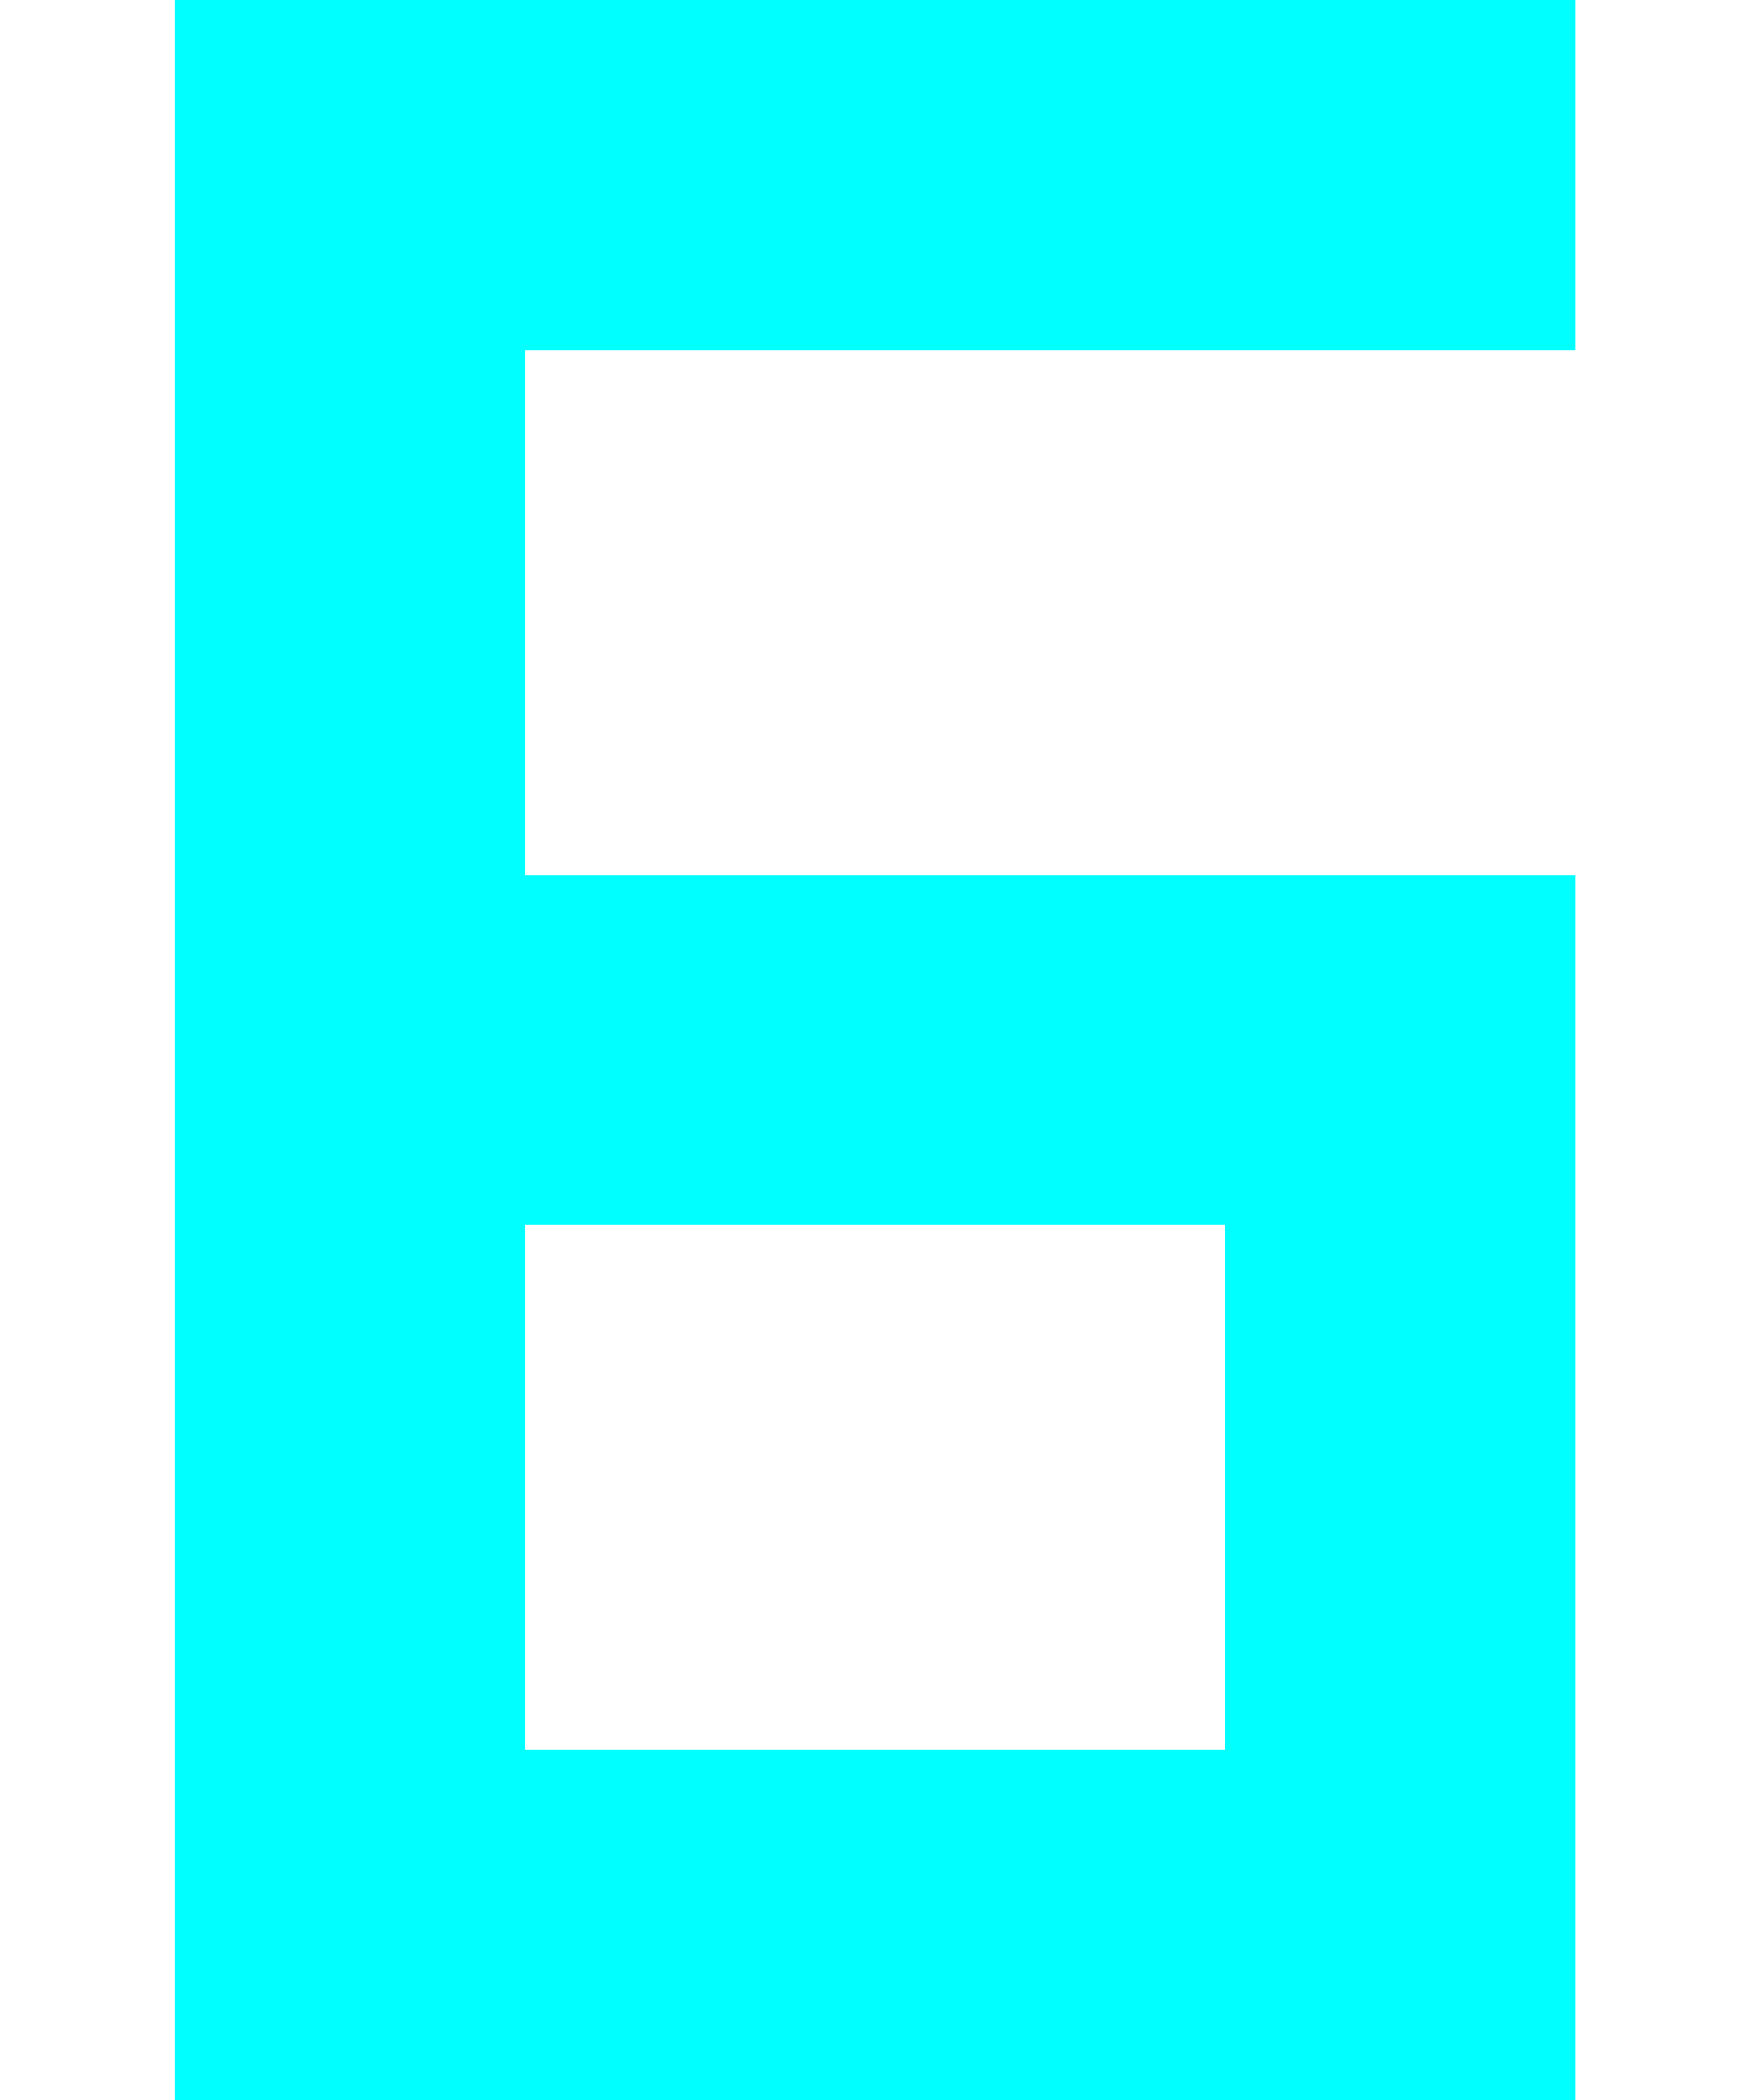
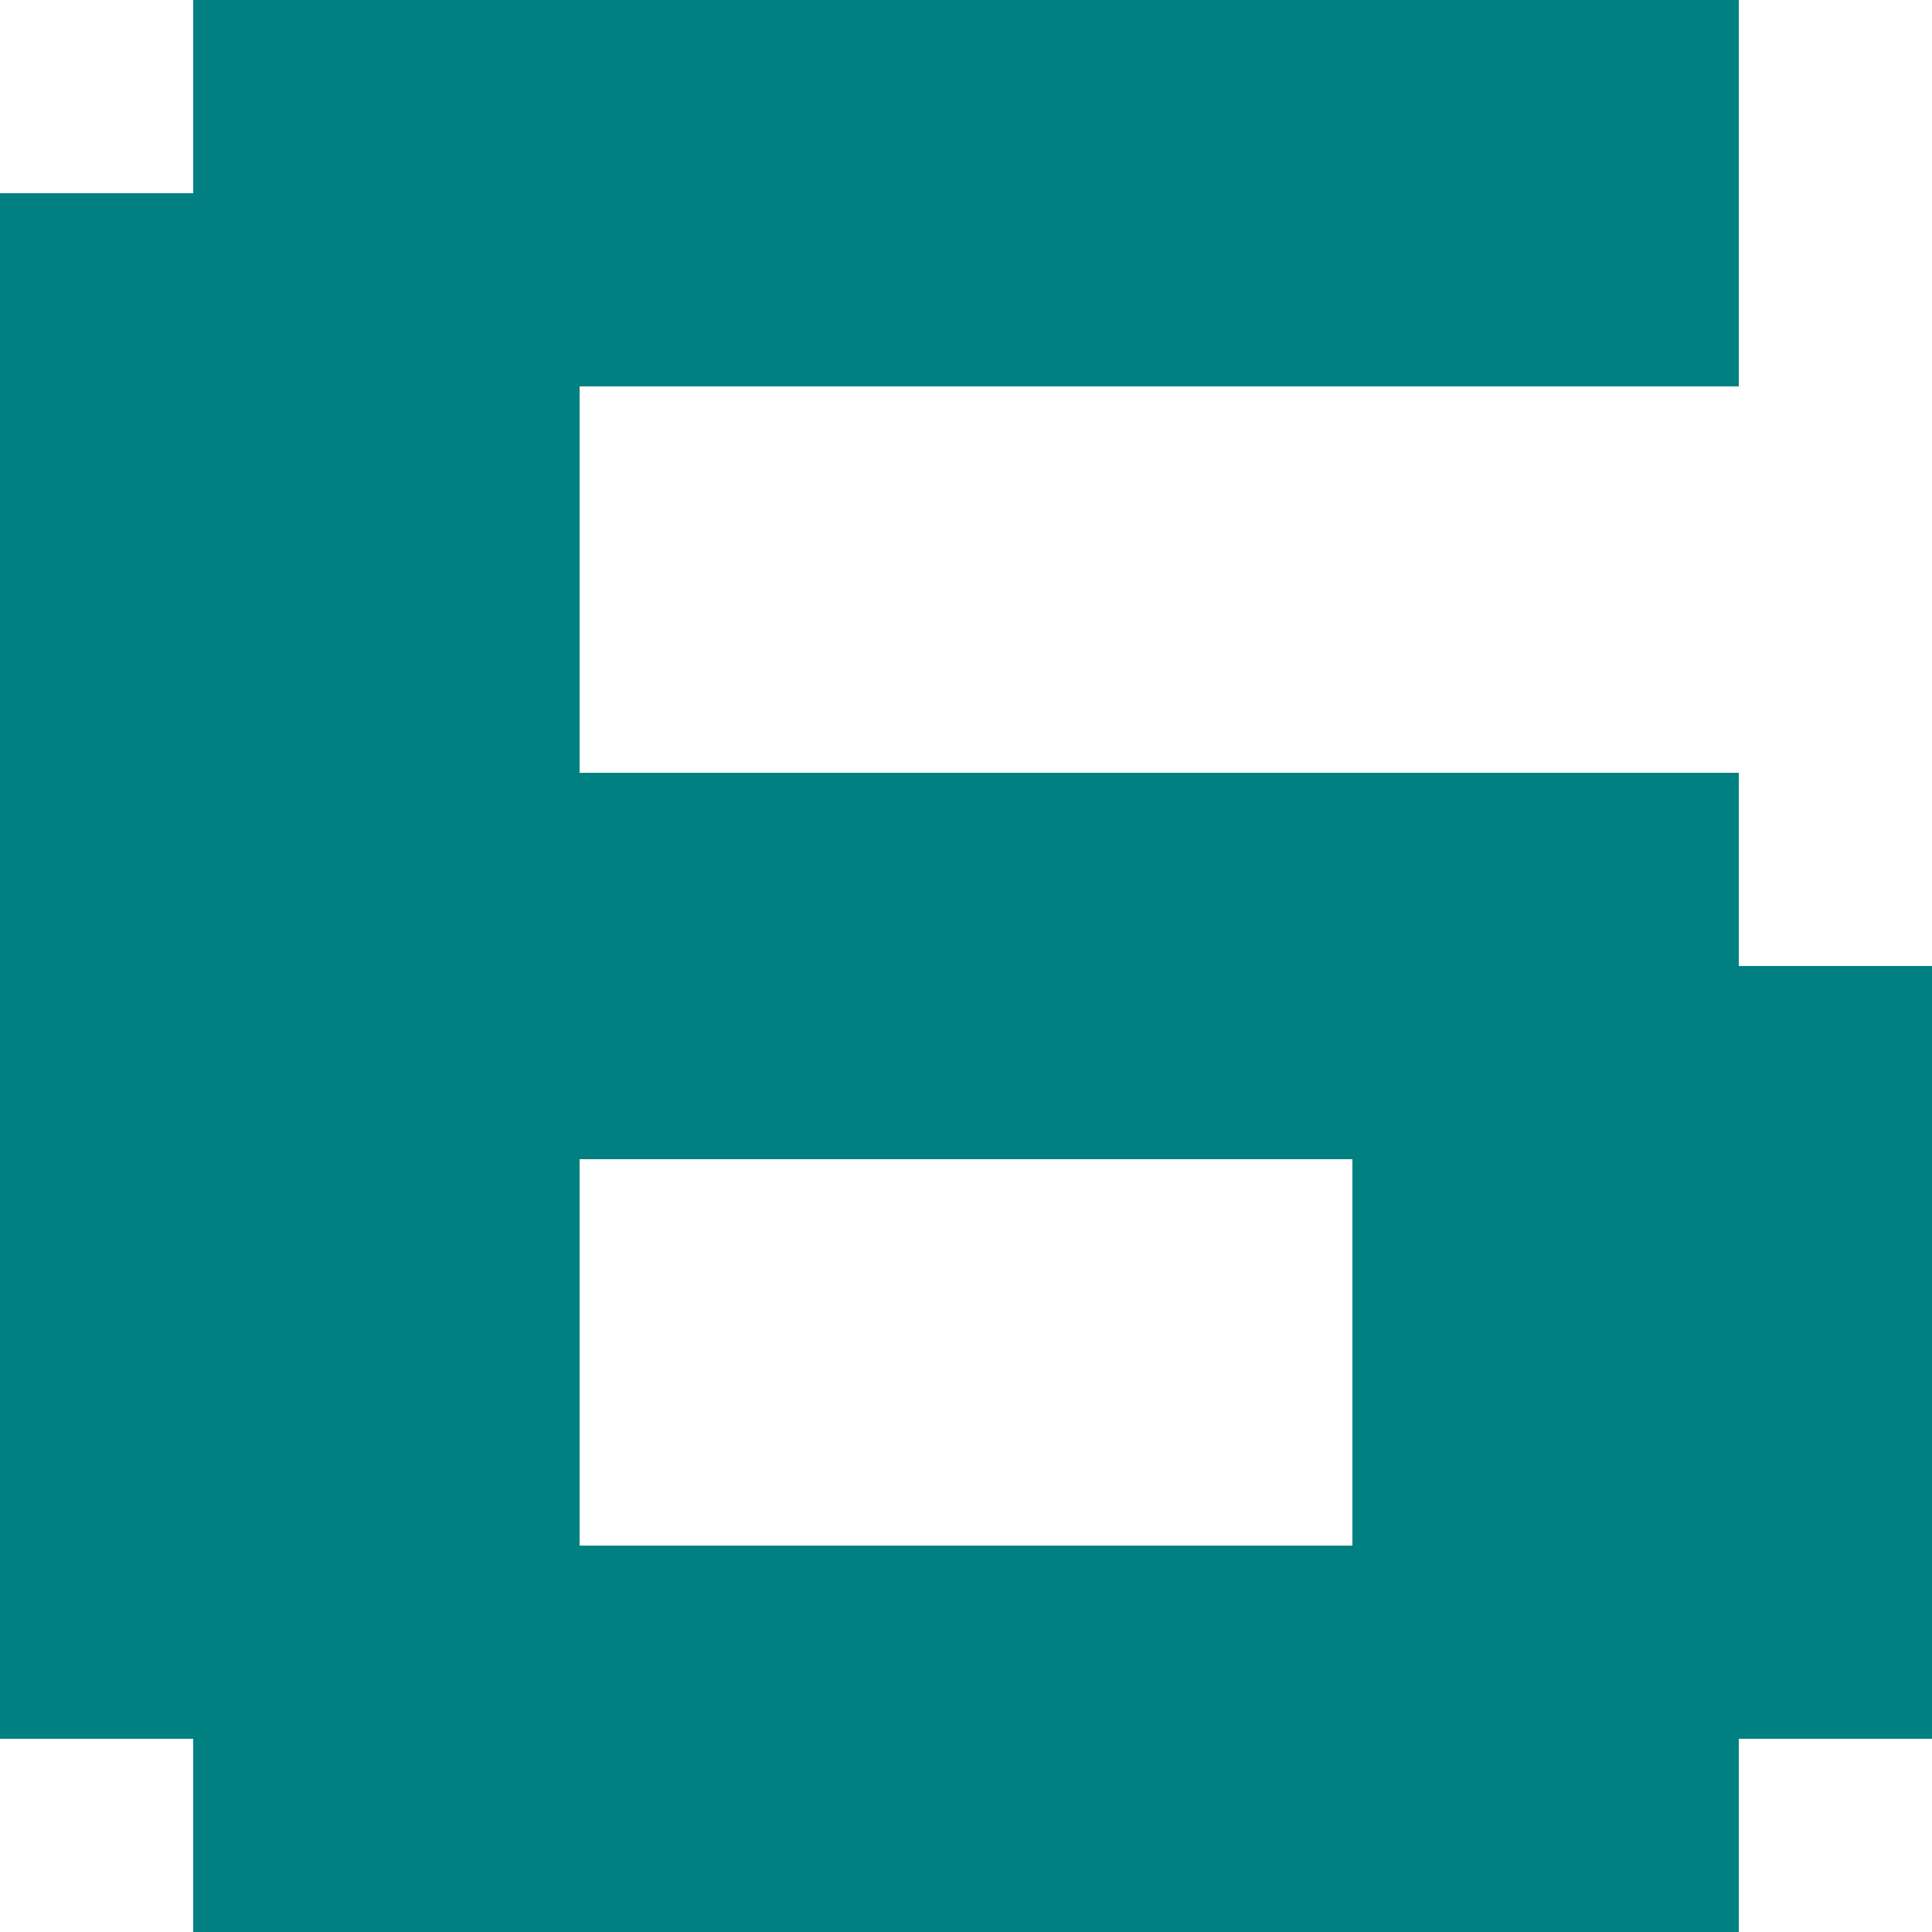
- <svg xmlns="http://www.w3.org/2000/svg" width="100" height="120" viewBox="0 0 100 120" shape-rendering="crispEdges">
-   <path fill="#00FFFF" d="M 10 0 H 90 V 20 H 30 V 50 H 90 V 120 H 10 Z M 30 70 V 100 H 70 V 70 Z" />
+ <svg xmlns="http://www.w3.org/2000/svg" width="444.129" height="444.129" viewBox="0 0 117.509 117.509" xml:space="preserve">
+   <path style="fill:teal;fill-opacity:1" d="M11.75 111.634v-5.876H0V11.751H11.751V0h94.007V23.502H35.253V47.004h70.505V58.755H117.51v47.003H105.758V117.51H11.751Zm70.506-29.378v-11.75H35.253V94.006h47.003z" />
</svg>
